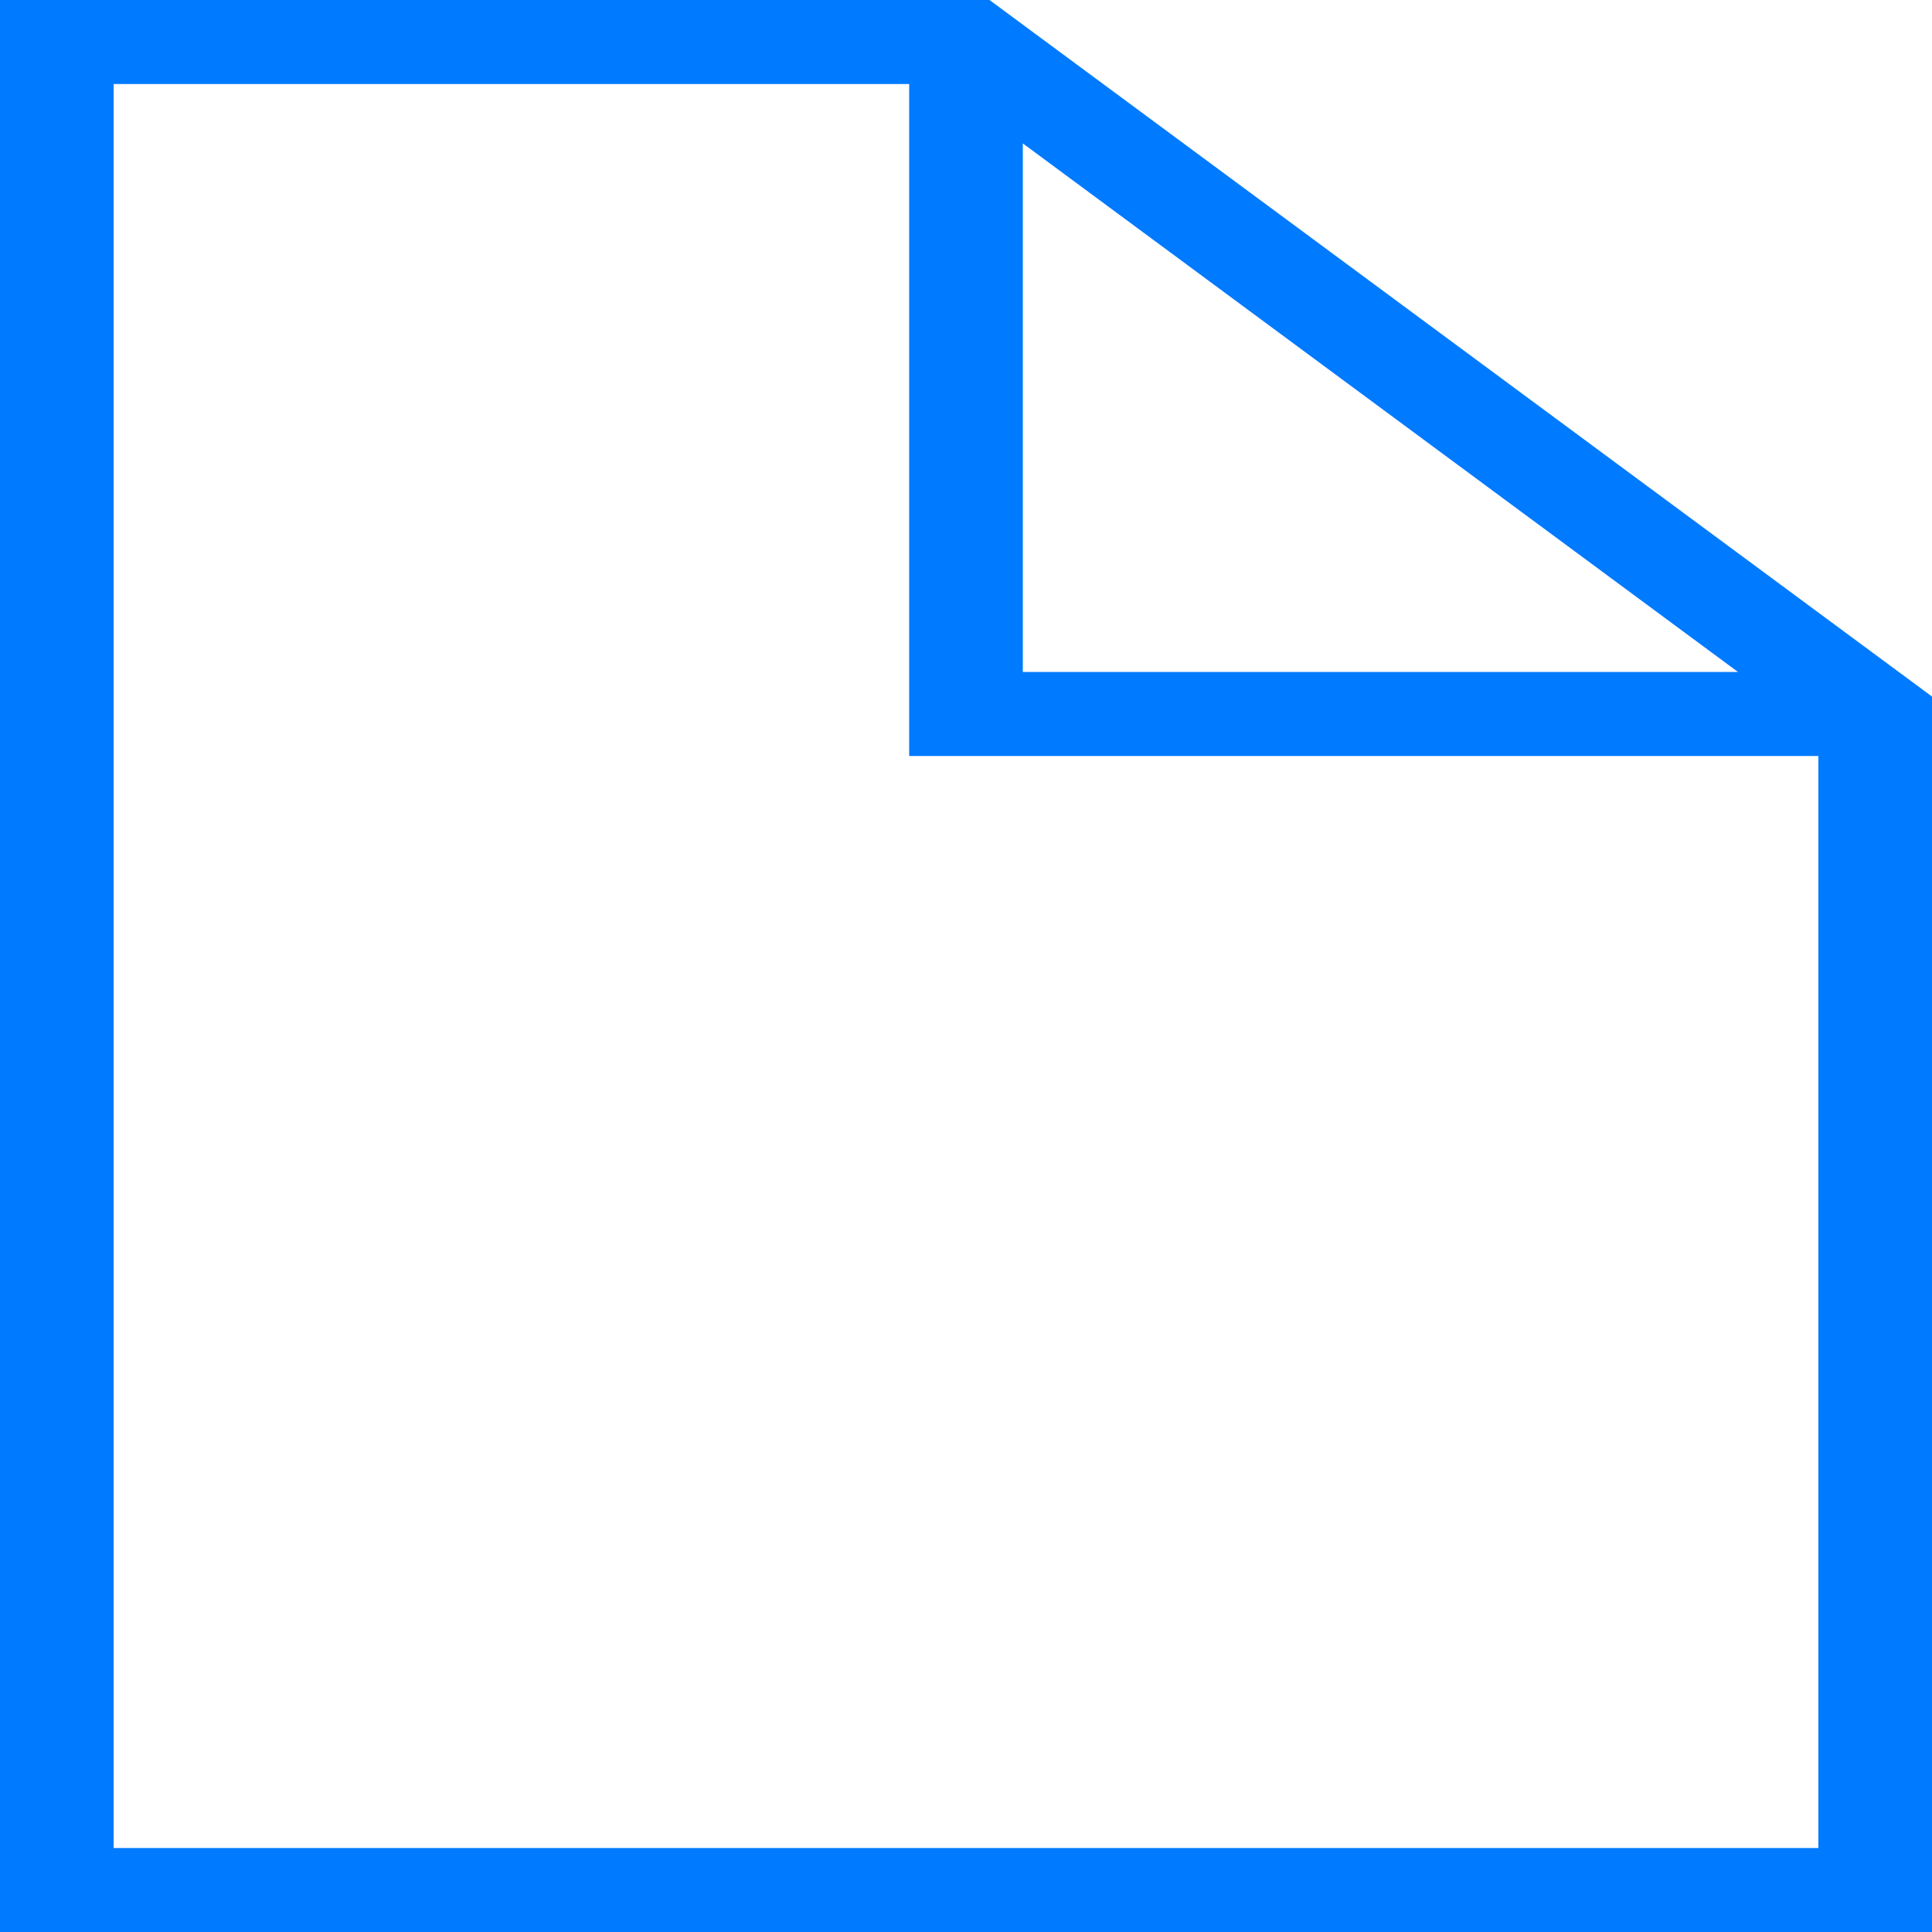
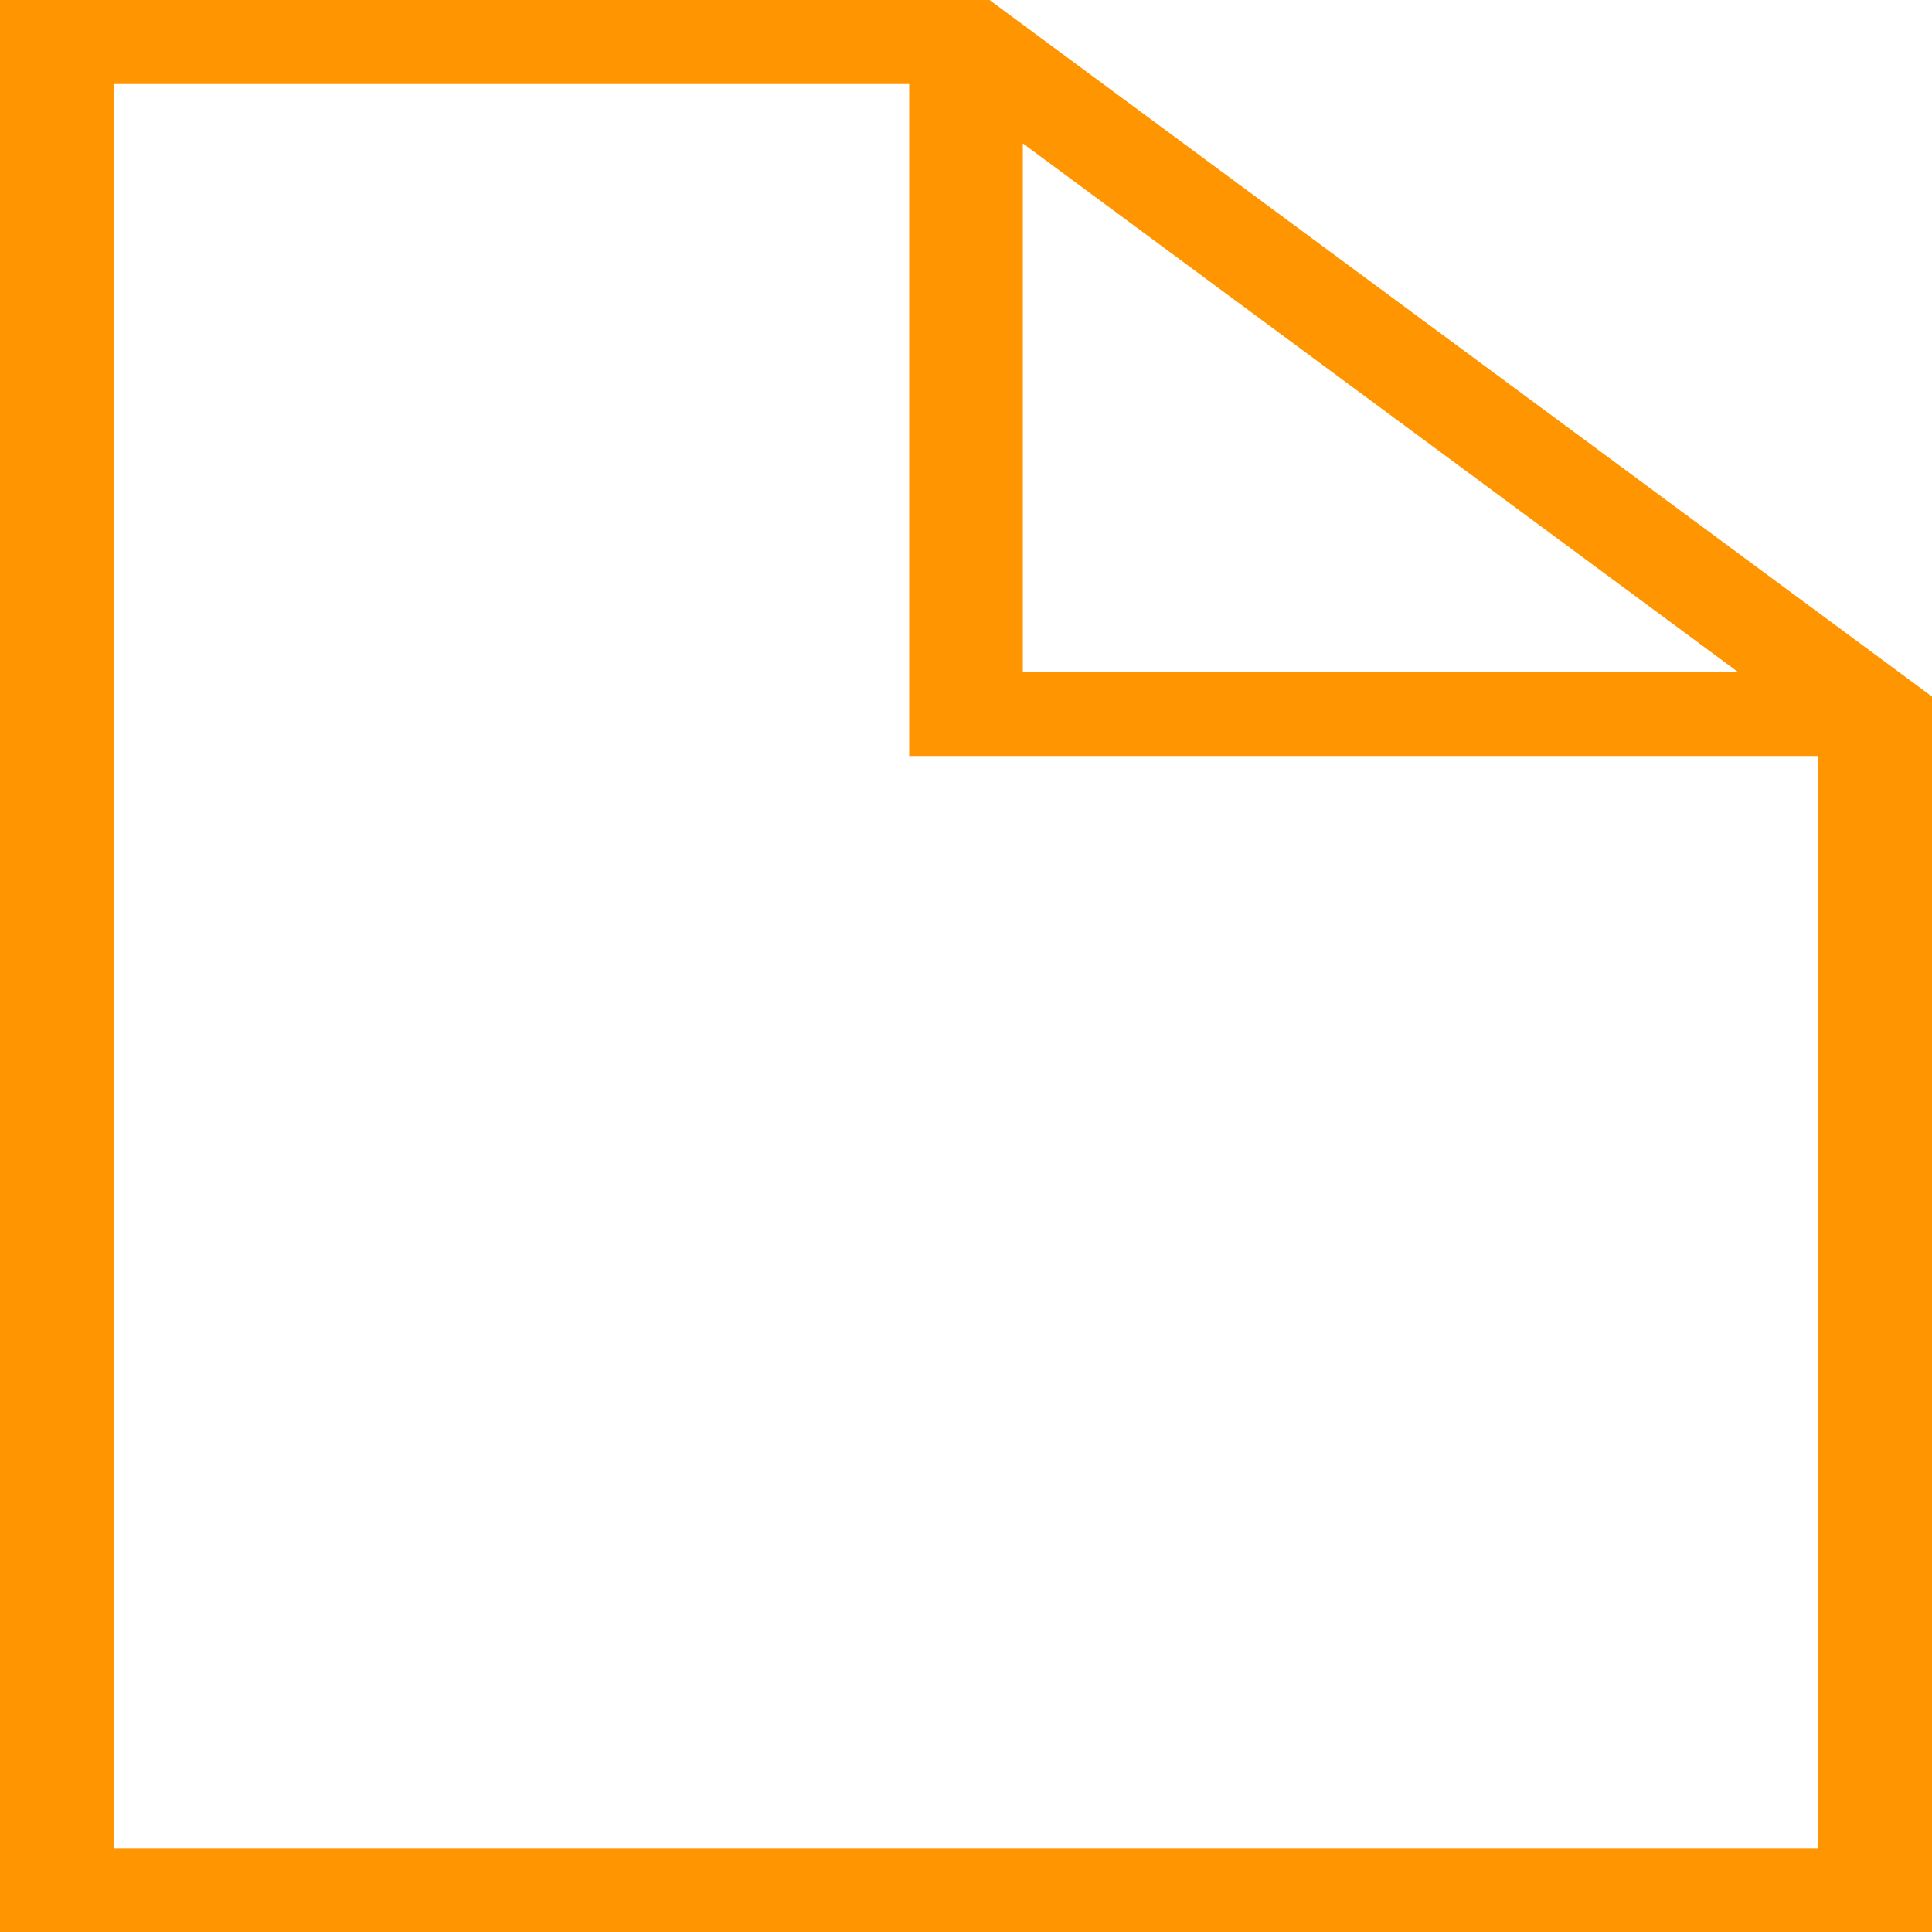
<svg xmlns="http://www.w3.org/2000/svg" xmlns:xlink="http://www.w3.org/1999/xlink" width="22" height="22" viewBox="0 0 22 22" version="1.1">
  <g id="Canvas" transform="translate(2153 8805)">
    <g id="Mail Drafts">
-       <use xlink:href="#path0_fill" transform="translate(-2153 -8805)" fill="#007AFF" />
+       <use xlink:href="#path0_fill" transform="translate(-2153 -8805)" fill="#FF9500" />
    </g>
  </g>
  <defs>
    <path id="path0_fill" fill-rule="evenodd" d="M 0 0L 0.647 0L 11 0L 11.268 0L 11.457 0.14L 21.811 7.792L 22 7.932L 22 8.13L 22 21.522L 22 22L 21.353 22L 0.647 22L 0 22L 0 21.522L 0 0.478L 0 0ZM 1.294 0.957L 1.294 21.044L 20.706 21.044L 20.706 8.609L 11 8.609L 10.353 8.609L 10.353 8.13L 10.353 0.957L 1.294 0.957ZM 11.647 1.633L 19.791 7.652L 11.647 7.652L 11.647 1.633Z" />
  </defs>
</svg>
